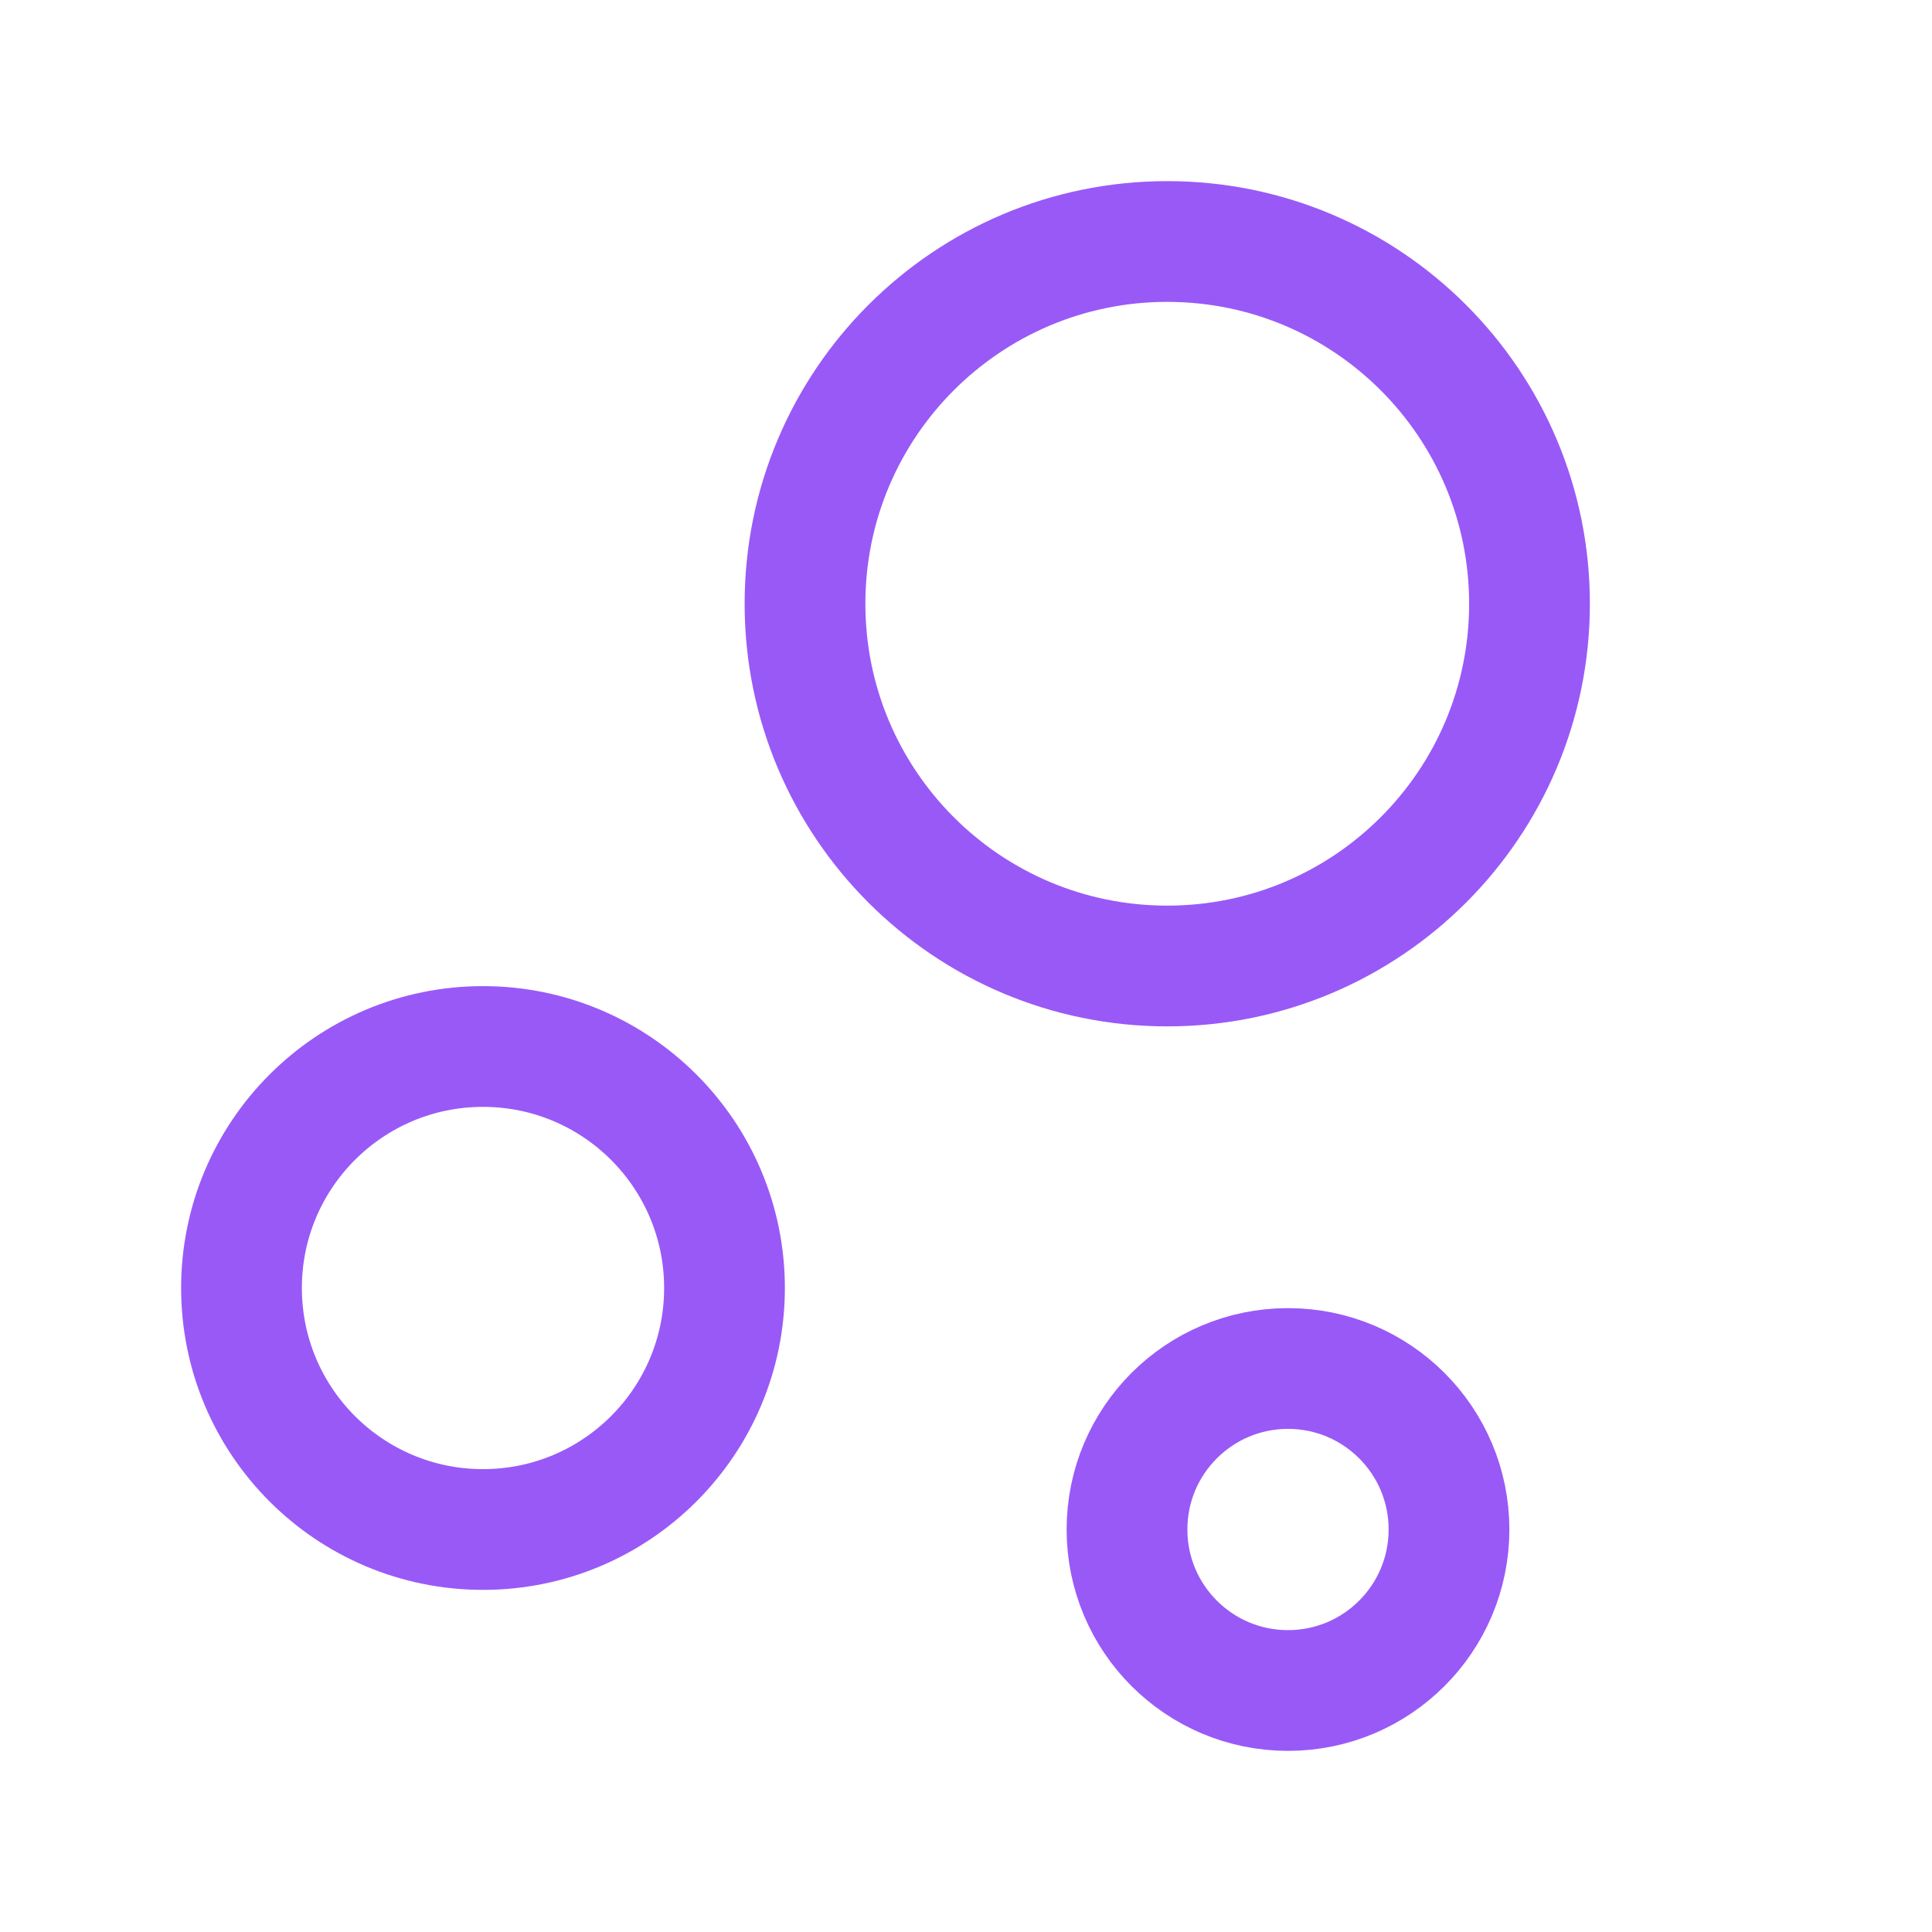
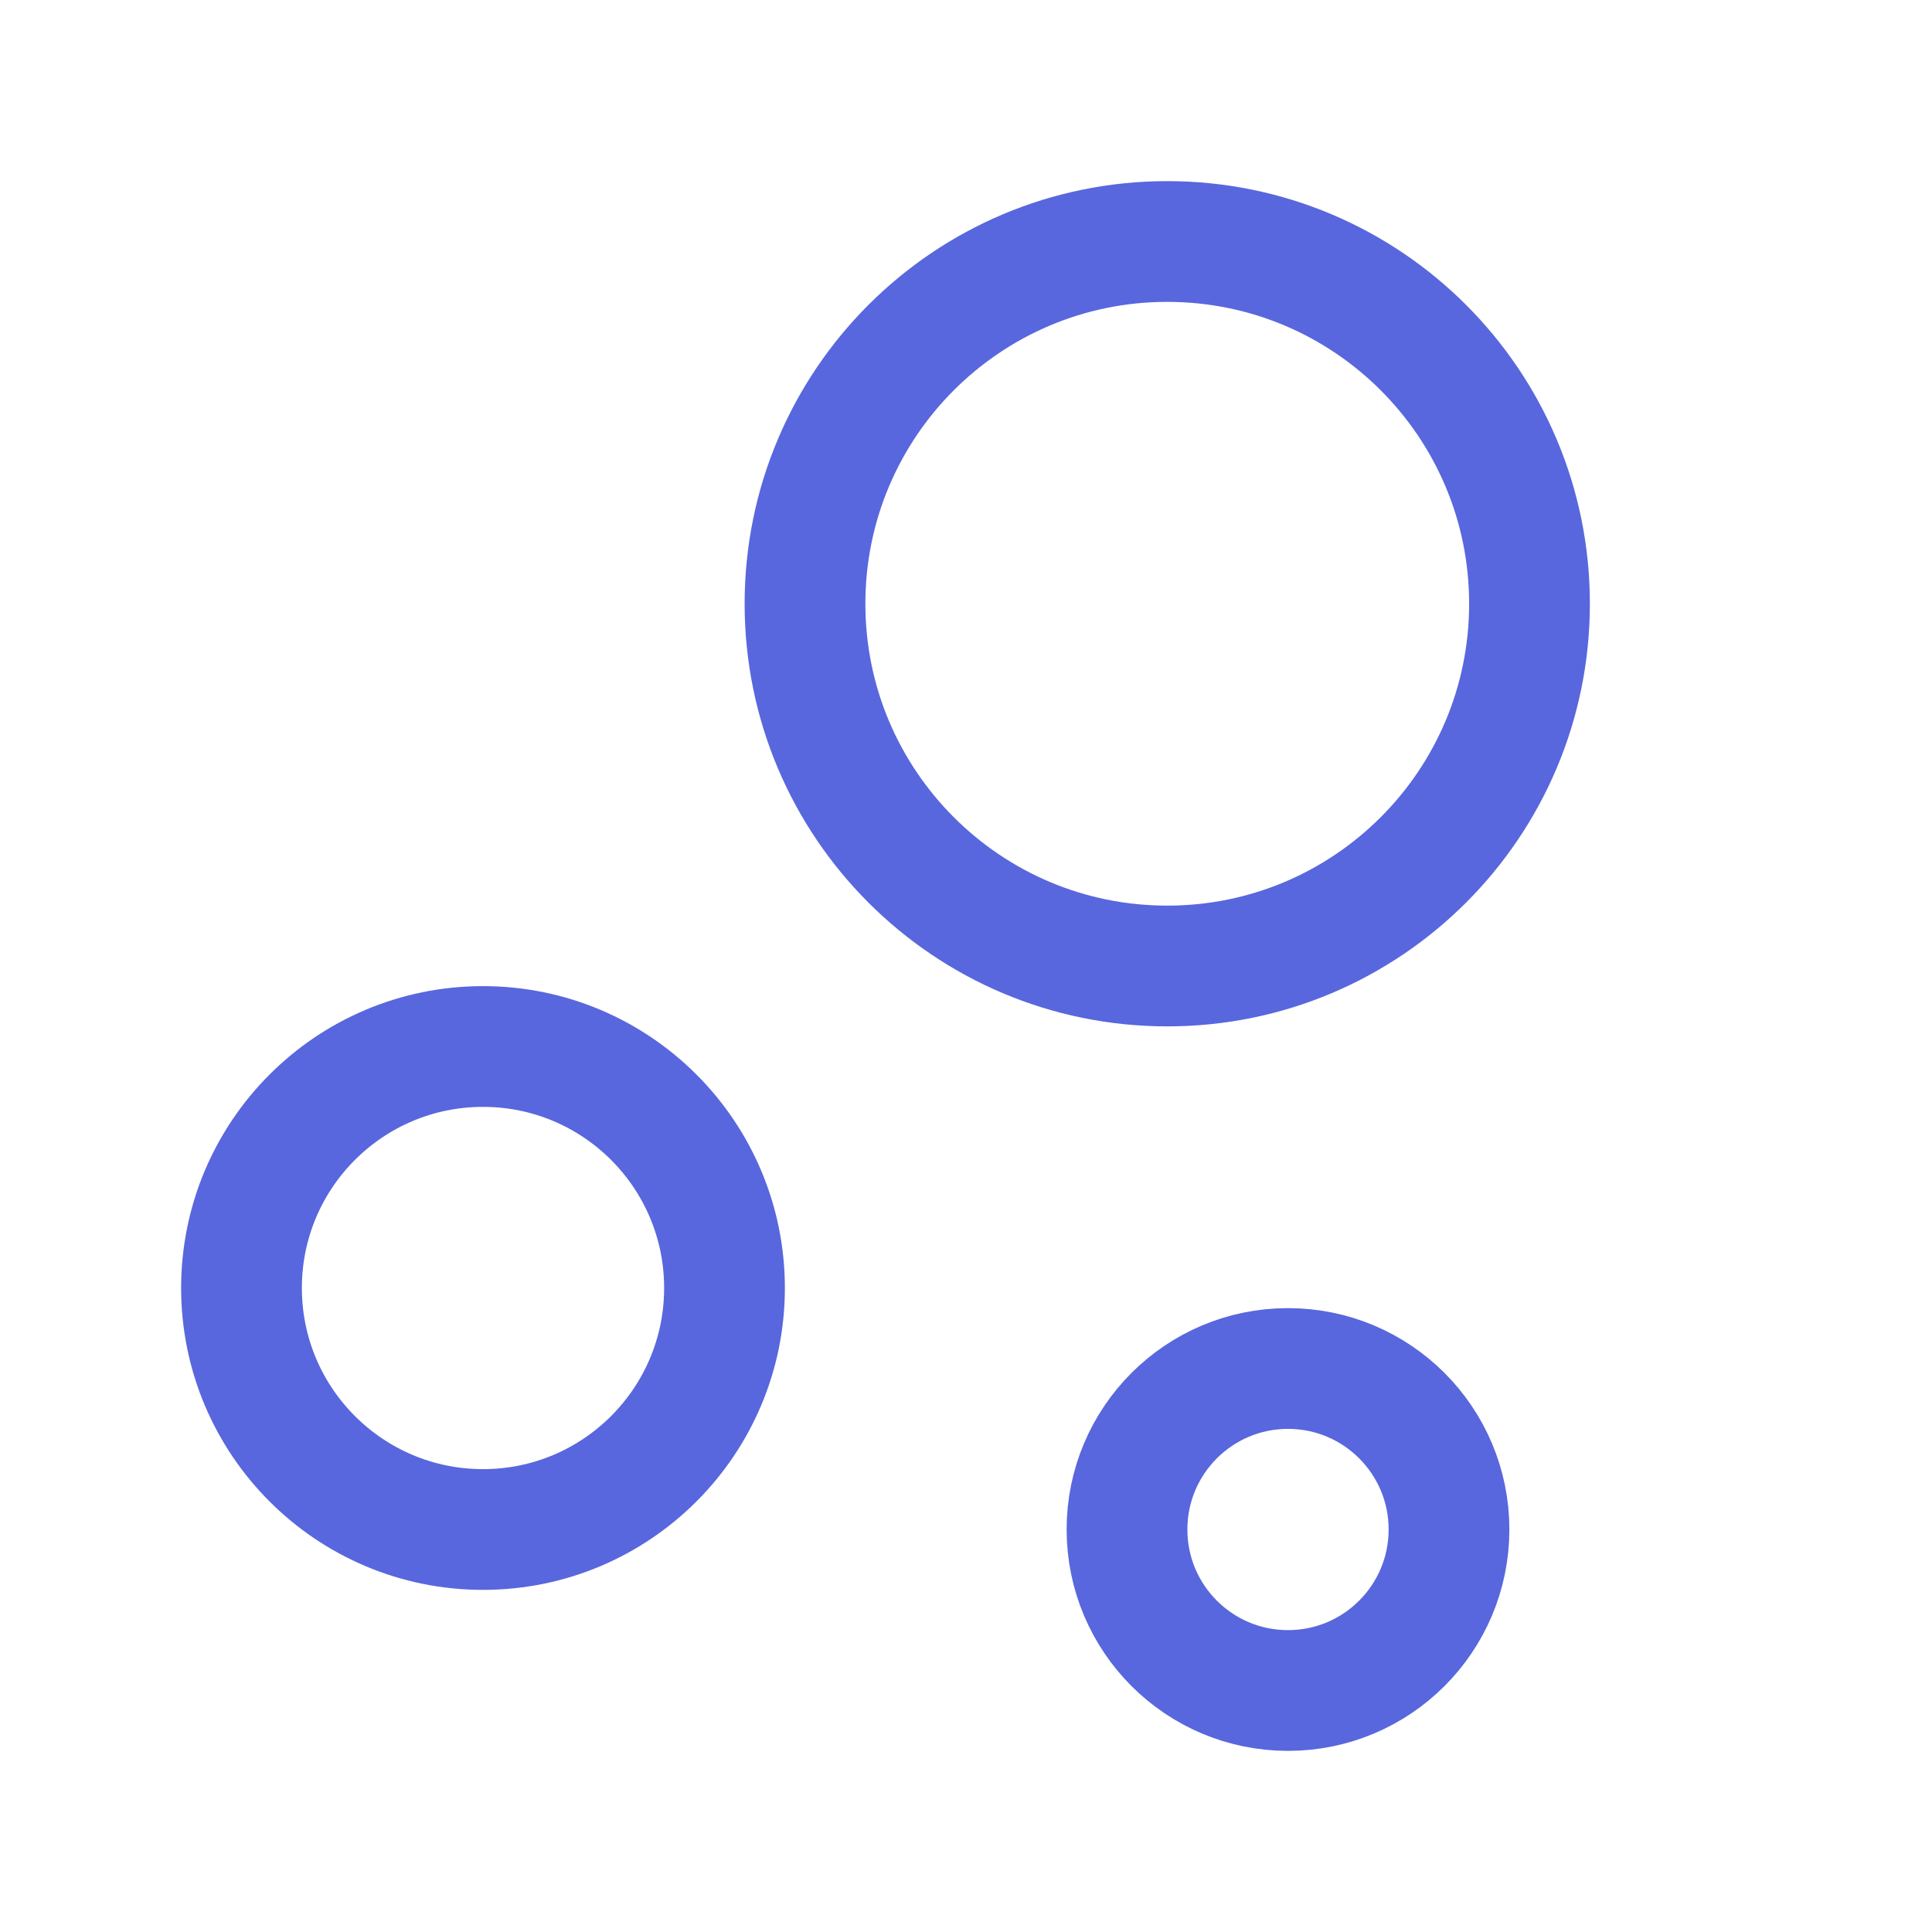
- <svg xmlns="http://www.w3.org/2000/svg" width="44" height="44" viewBox="0 0 24 24" stroke-width="1.5" stroke="#9959f7" fill="none" stroke-linecap="round" stroke-linejoin="round">
+ <svg xmlns="http://www.w3.org/2000/svg" width="44" height="44" viewBox="0 0 24 24" stroke-width="1.5" stroke="#5867dd" fill="none" stroke-linecap="round" stroke-linejoin="round">
  <path stroke="none" d="M0 0h24v24H0z" fill="none" />
  <circle cx="6" cy="16" r="3" />
  <circle cx="16" cy="19" r="2" />
  <circle cx="14.5" cy="7.5" r="4.5" />
</svg>
